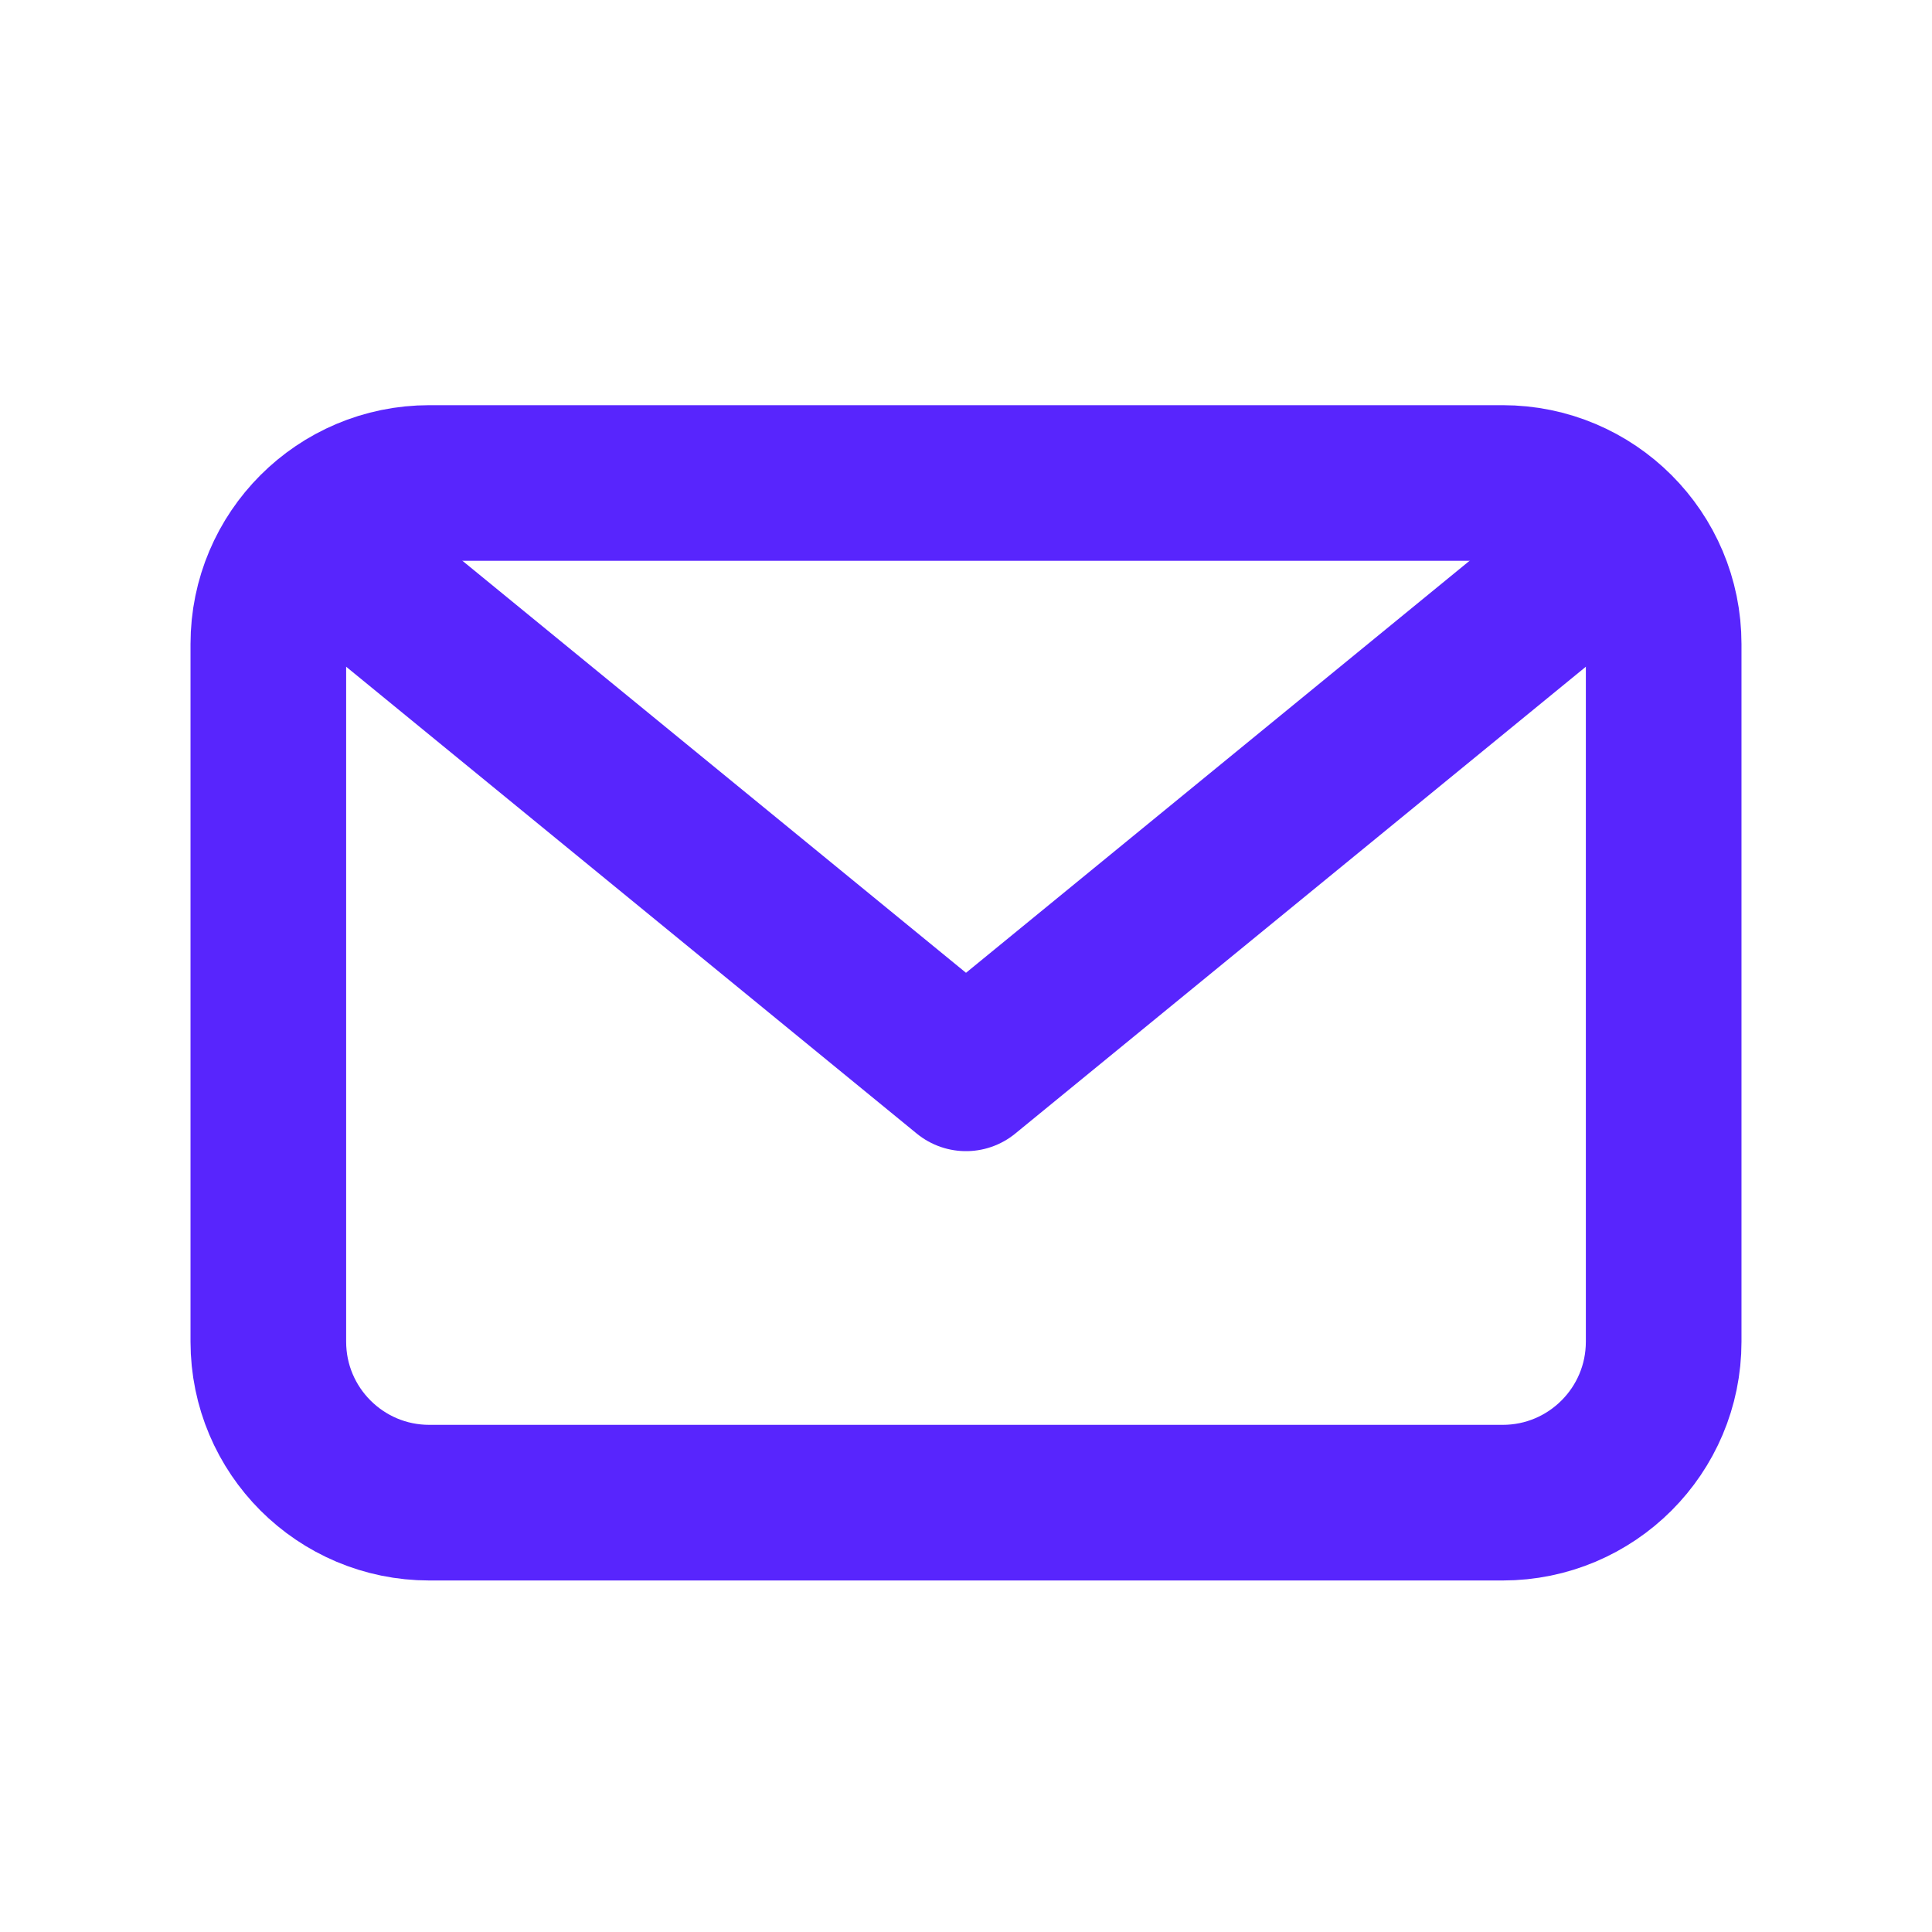
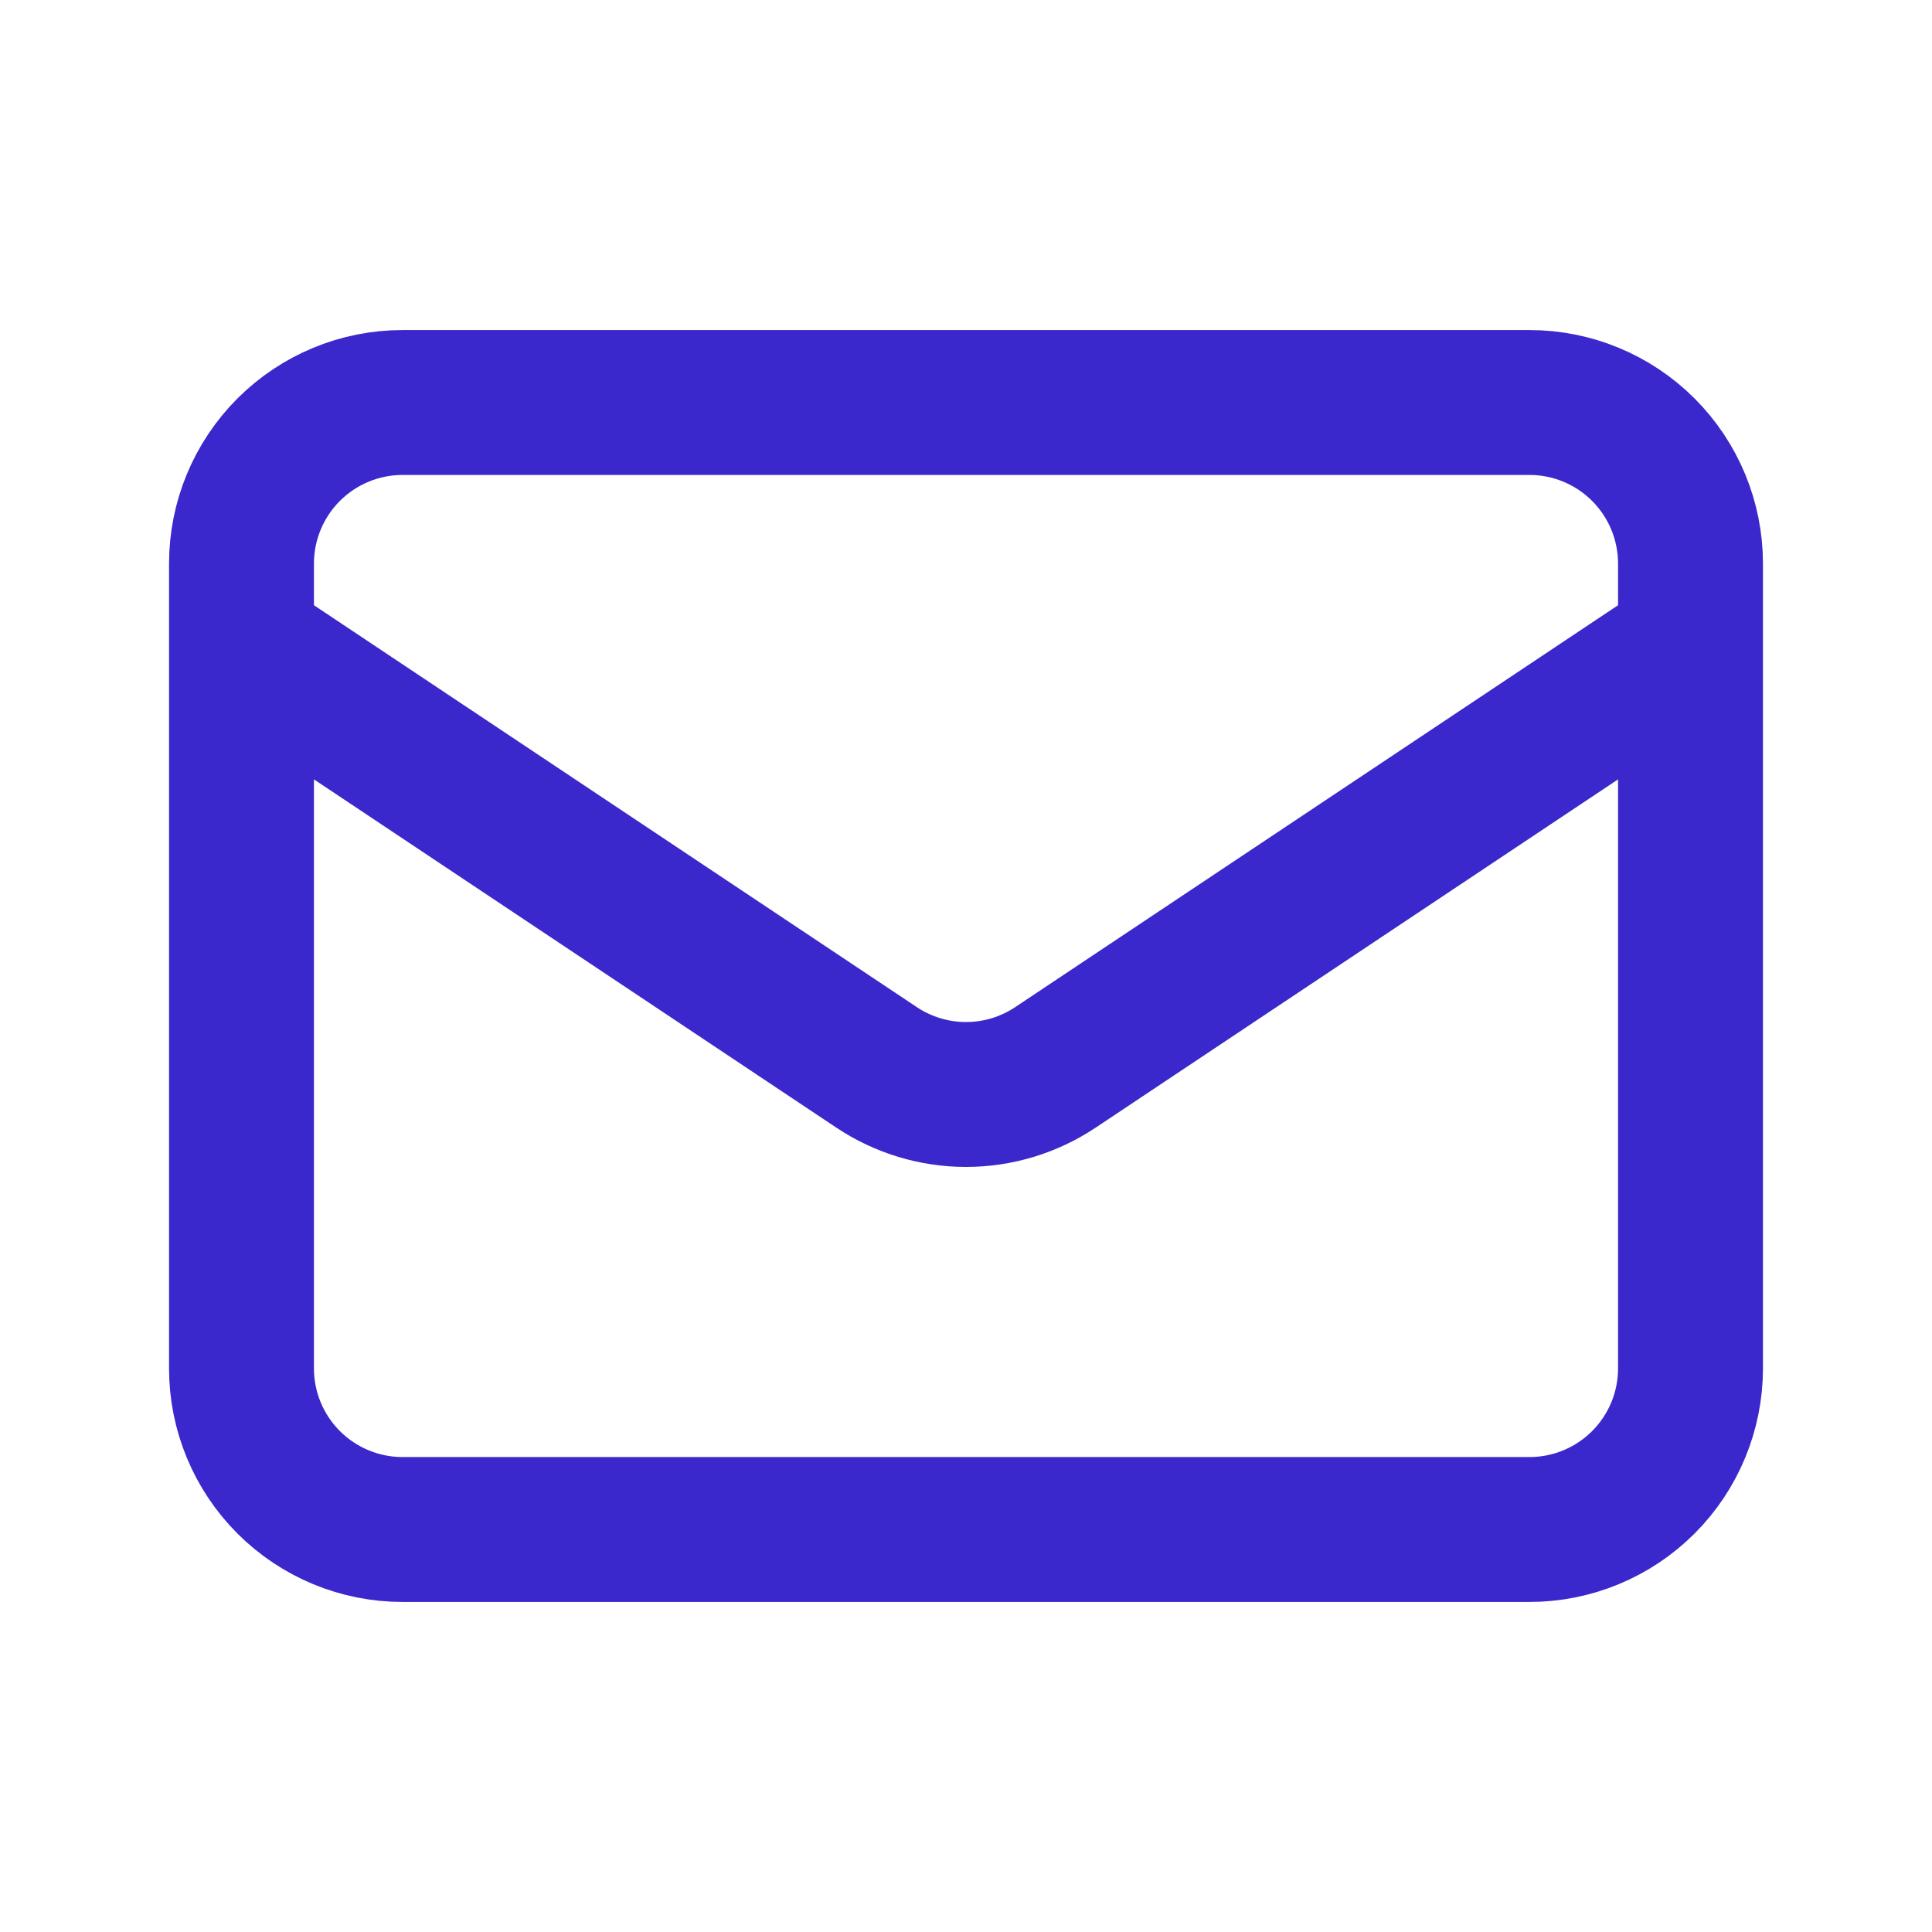
- <svg xmlns="http://www.w3.org/2000/svg" width="18" height="18" viewBox="0 0 18 18" fill="none">
-   <rect x="2.5" y="4.5" width="13" height="9.5" rx="1.5" stroke="#5825FD" stroke-width="1.45" />
-   <path d="M3.5 5.5L9 10L14.5 5.5" stroke="#5825FD" stroke-width="1.45" stroke-linecap="round" stroke-linejoin="round" />
+ <svg xmlns="http://www.w3.org/2000/svg" preserveAspectRatio="none" overflow="visible" style="display: block;" width="24" height="24" viewBox="0 0 24 24" fill="none">
+   <g id="Icon">
+     <path id="Vector" d="M3 8L10.89 13.26C11.219 13.479 11.605 13.596 12 13.596C12.395 13.596 12.781 13.479 13.11 13.26L21 8M5 19H19C19.53 19 20.039 18.789 20.414 18.414C20.789 18.039 21 17.53 21 17V7C21 6.47 20.789 5.961 20.414 5.586C20.039 5.211 19.53 5 19 5H5C4.47 5 3.961 5.211 3.586 5.586C3.211 5.961 3 6.47 3 7V17C3 17.53 3.211 18.039 3.586 18.414C3.961 18.789 4.47 19 5 19Z" stroke="#3B28CC" stroke-width="1.8" stroke-linecap="round" stroke-linejoin="round" />
+   </g>
</svg>
